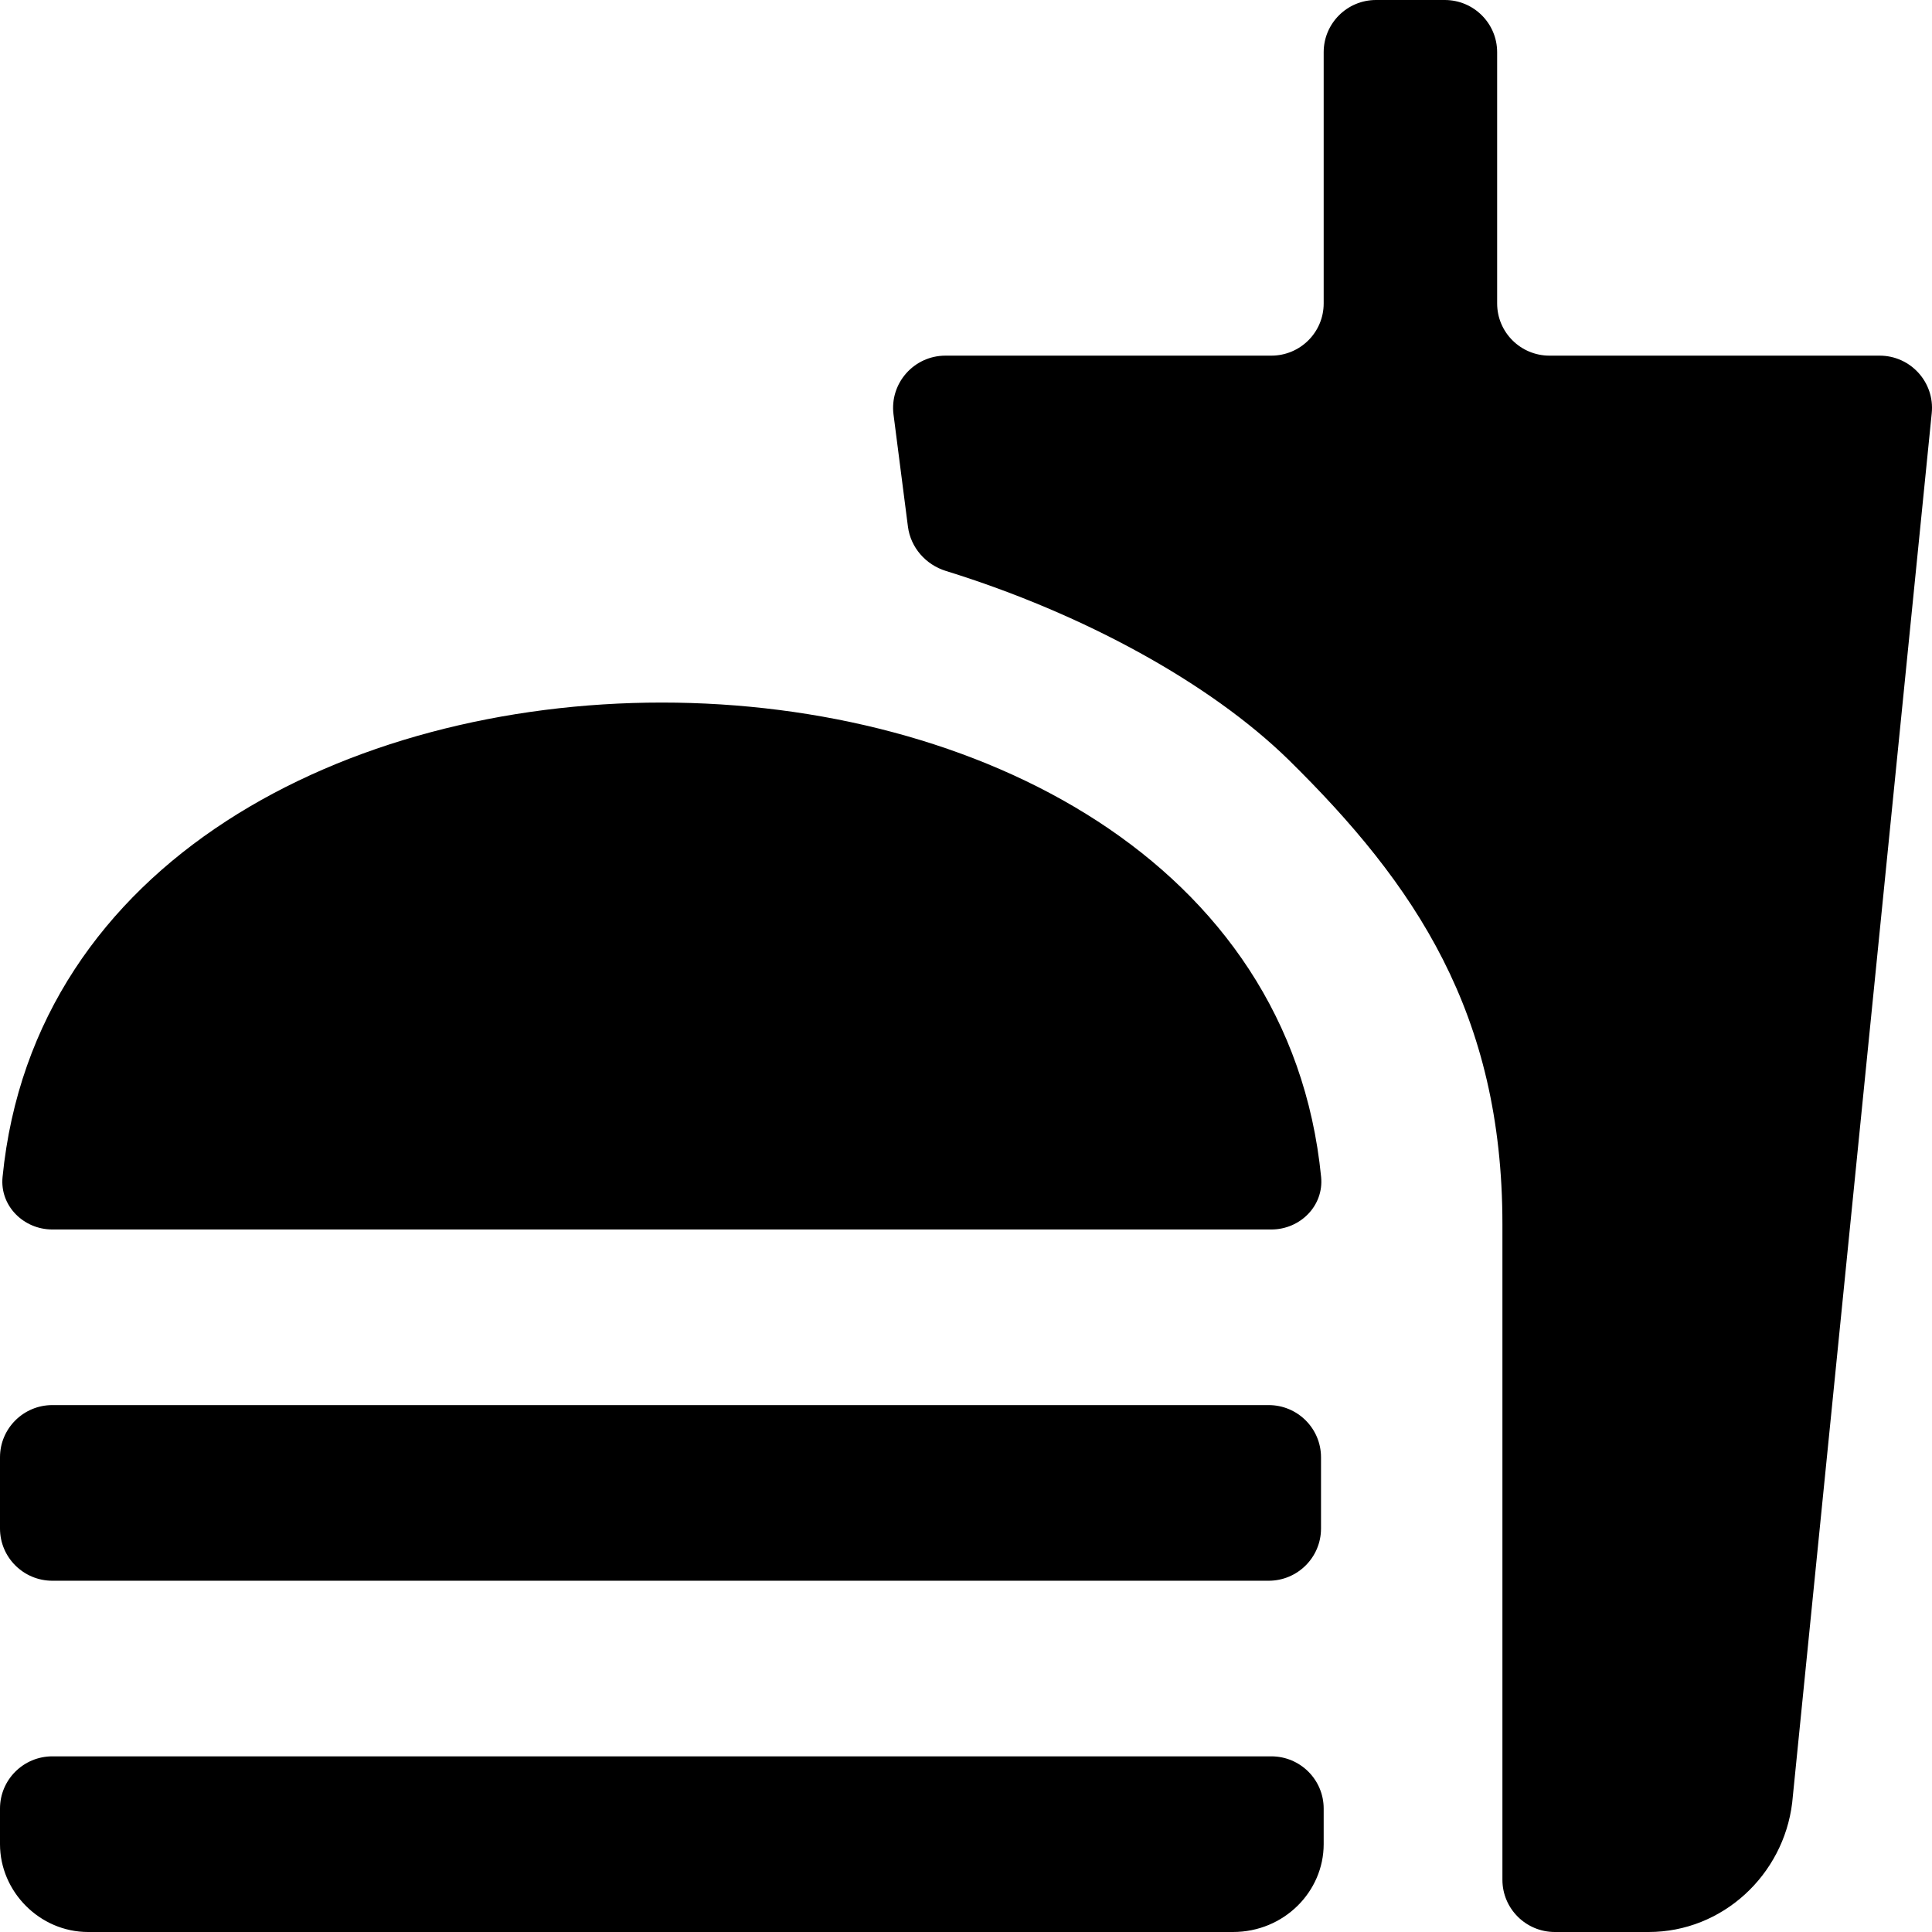
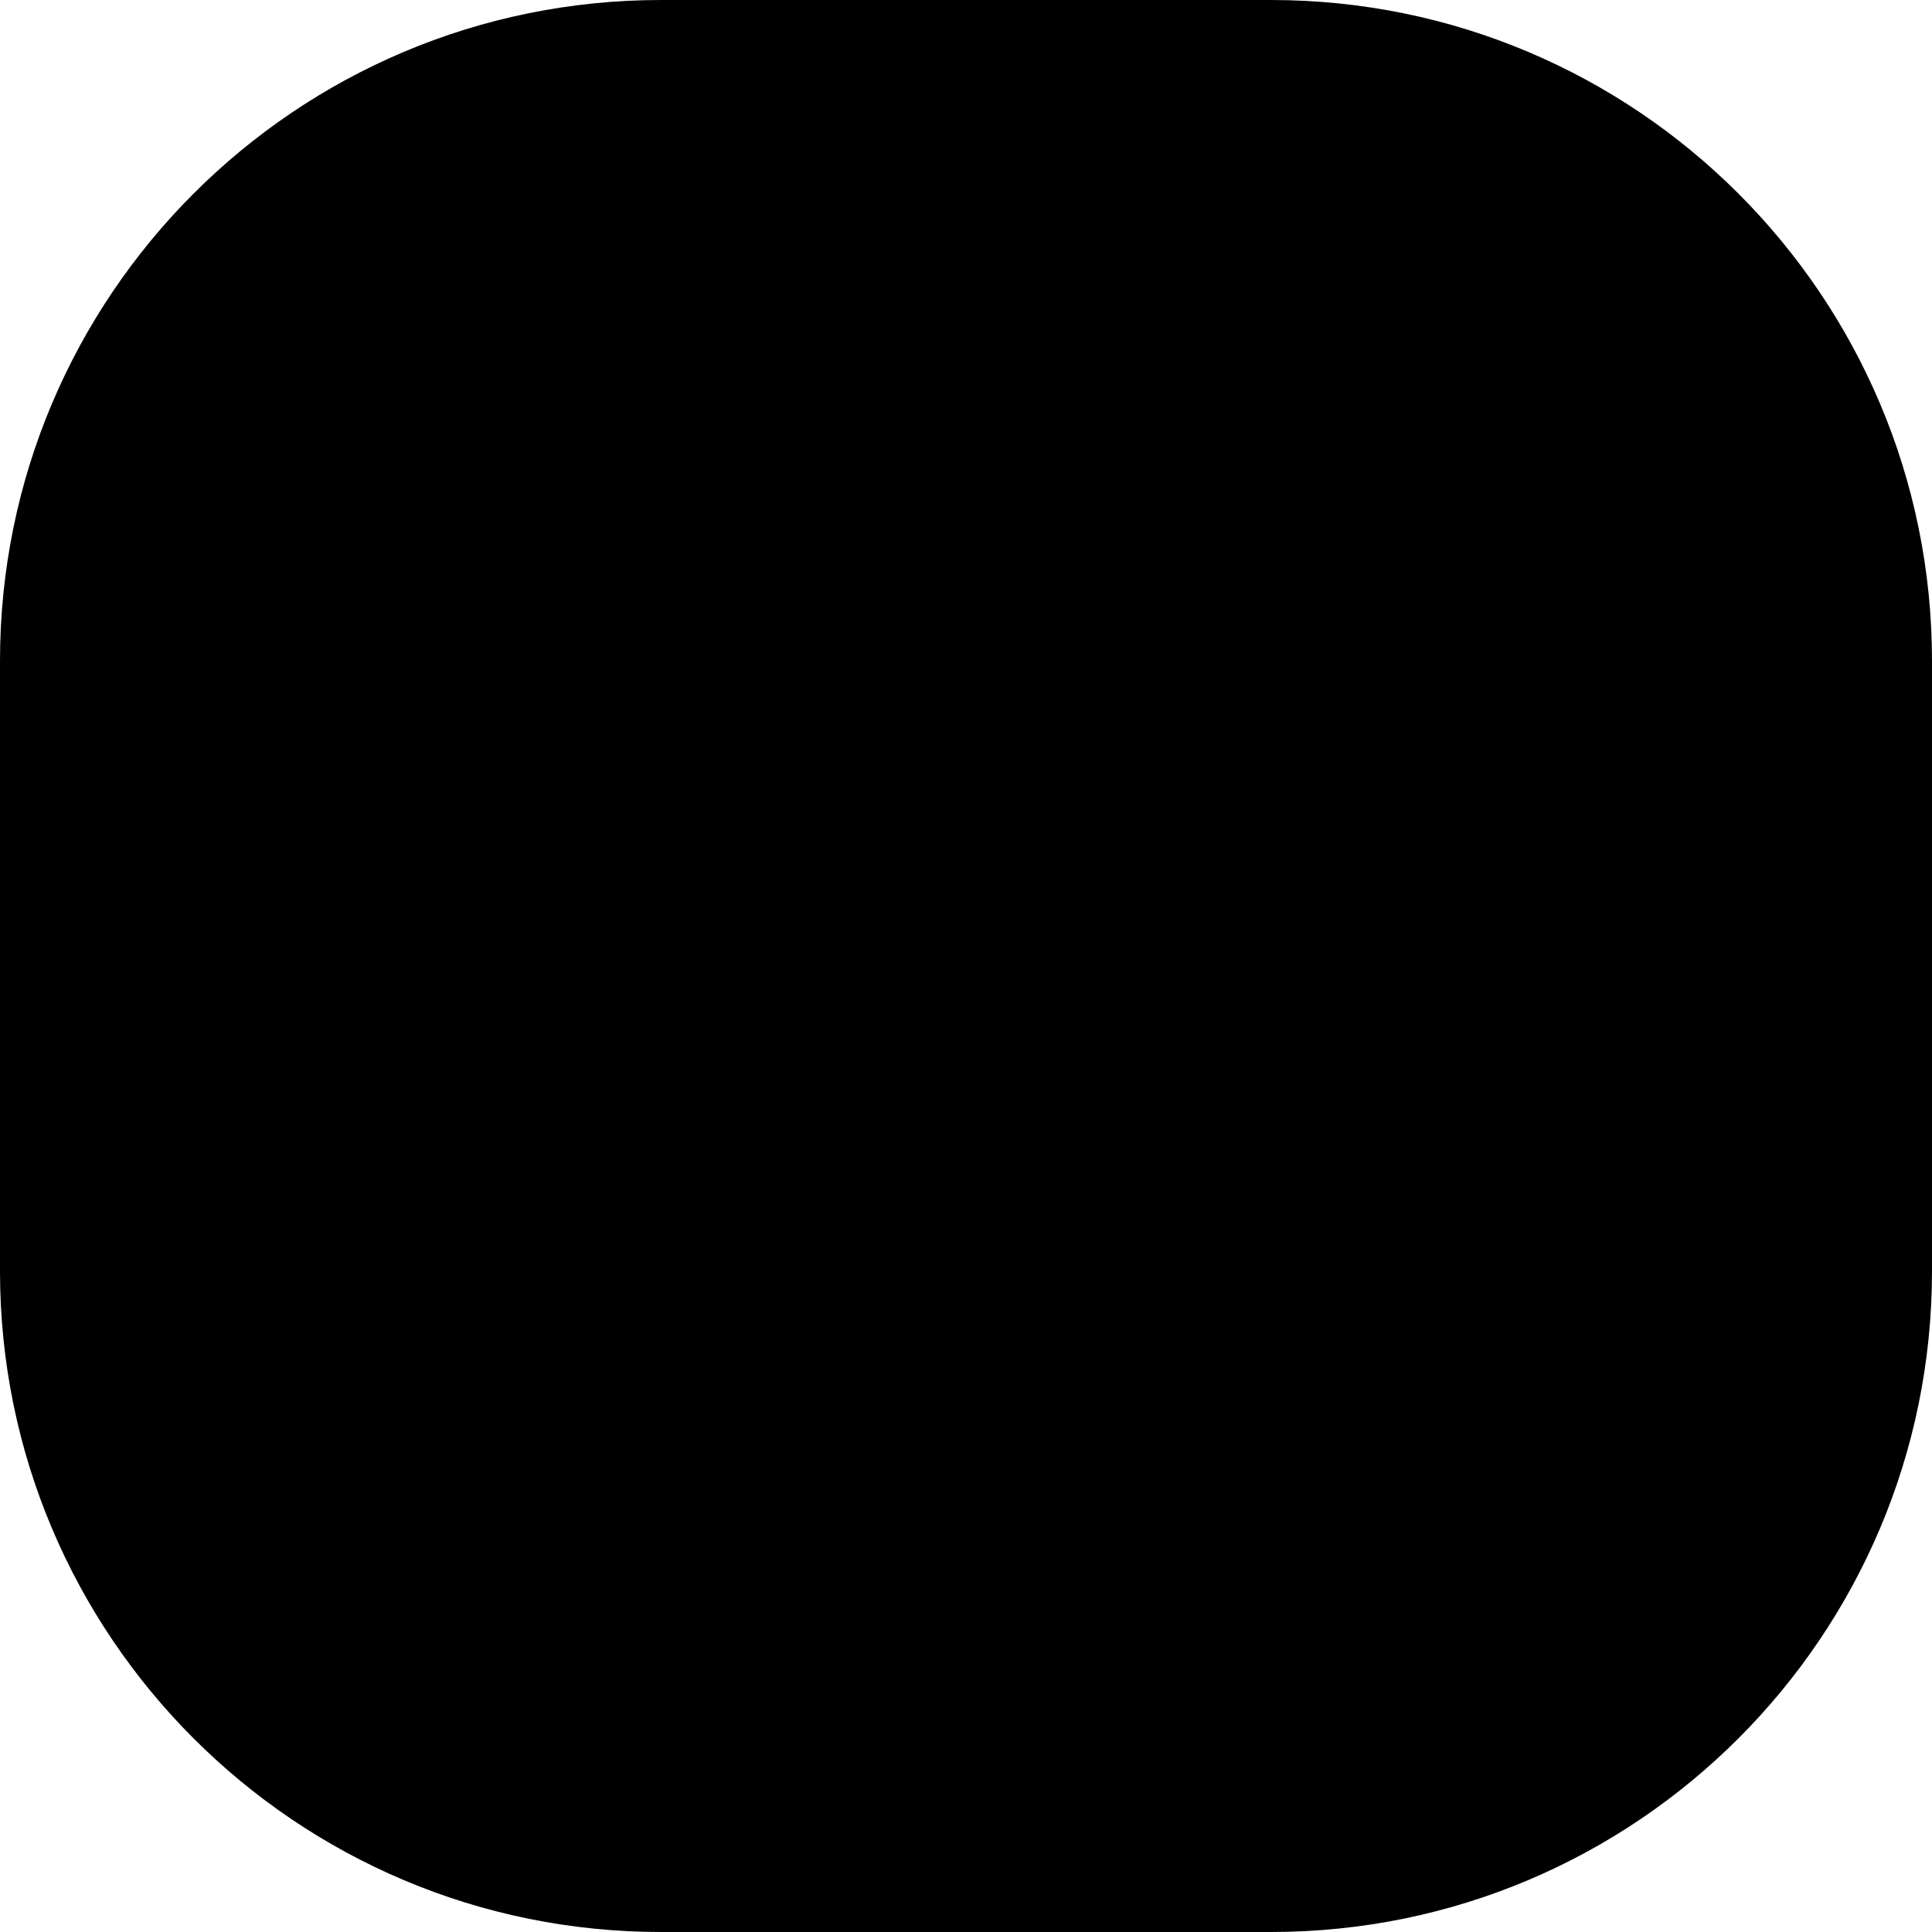
- <svg xmlns="http://www.w3.org/2000/svg" width="37" height="37" viewBox="0 0 37 37" fill="none">
-   <path d="M28.773 36C28.773 36.552 29.223 37 29.776 37H31.573C32.99 37 34.154 35.907 34.322 34.528L36.995 7.911C37.054 7.322 36.59 6.811 35.997 6.811H29.675C29.121 6.811 28.672 6.364 28.672 5.811V1C28.672 0.448 28.223 0 27.669 0H26.352C25.799 0 25.35 0.448 25.35 1V5.811C25.35 6.364 24.901 6.811 24.347 6.811H18.107C17.502 6.811 17.035 7.341 17.112 7.939L17.388 10.086C17.44 10.486 17.728 10.814 18.114 10.934C20.753 11.751 23.177 13.085 24.675 14.548C27.104 16.936 28.773 19.408 28.773 23.445V36ZM0 35.318V34.636C0 34.084 0.449 33.636 1.003 33.636H24.347C24.901 33.636 25.35 34.084 25.35 34.636V35.318C25.35 36.226 24.591 37 23.613 37H1.687C0.759 37 0 36.226 0 35.318ZM24.347 23.546C24.901 23.546 25.355 23.091 25.301 22.541C24.104 10.426 1.246 10.426 0.049 22.541C-0.006 23.091 0.449 23.546 1.003 23.546H24.347ZM0 27.909C0 27.357 0.449 26.909 1.003 26.909H24.296C24.85 26.909 25.299 27.357 25.299 27.909V29.273C25.299 29.825 24.85 30.273 24.296 30.273H1.003C0.449 30.273 0 29.825 0 29.273V27.909Z" fill="currentColor" />
+ <svg xmlns="http://www.w3.org/2000/svg" width="38" height="38" viewBox="0 0 38 38" fill="none">
+   <rect width="38" height="38" rx="13" fill="currentColor" />
+   <path d="M23.974 27.735C23.974 28.022 24.208 28.255 24.496 28.255H25.431C26.169 28.255 26.774 27.686 26.862 26.969L28.253 13.117C28.284 12.811 28.042 12.545 27.733 12.545H24.443C24.155 12.545 23.922 12.312 23.922 12.024V9.52C23.922 9.233 23.688 9 23.4 9H22.714C22.426 9 22.192 9.233 22.192 9.52V12.024C22.192 12.312 21.959 12.545 21.671 12.545H18.423C18.108 12.545 17.865 12.82 17.905 13.131L18.049 14.249C18.076 14.457 18.226 14.628 18.427 14.69C19.8 15.115 21.061 15.809 21.841 16.571C23.105 17.814 23.974 19.1 23.974 21.201V27.735ZM9 27.38V27.025C9 26.738 9.234 26.505 9.522 26.505H21.671C21.959 26.505 22.192 26.738 22.192 27.025V27.38C22.192 27.853 21.797 28.255 21.288 28.255H9.878C9.395 28.255 9 27.853 9 27.38ZM21.671 21.253C21.959 21.253 22.195 21.017 22.167 20.731C21.544 14.426 9.648 14.426 9.025 20.731C8.997 21.017 9.234 21.253 9.522 21.253H21.671ZM9 23.524C9 23.237 9.234 23.004 9.522 23.004H21.644C21.932 23.004 22.166 23.237 22.166 23.524V24.234C22.166 24.521 21.932 24.754 21.644 24.754H9.522C9.234 24.754 9 24.521 9 24.234V23.524Z" fill="currentColor" />
</svg>
